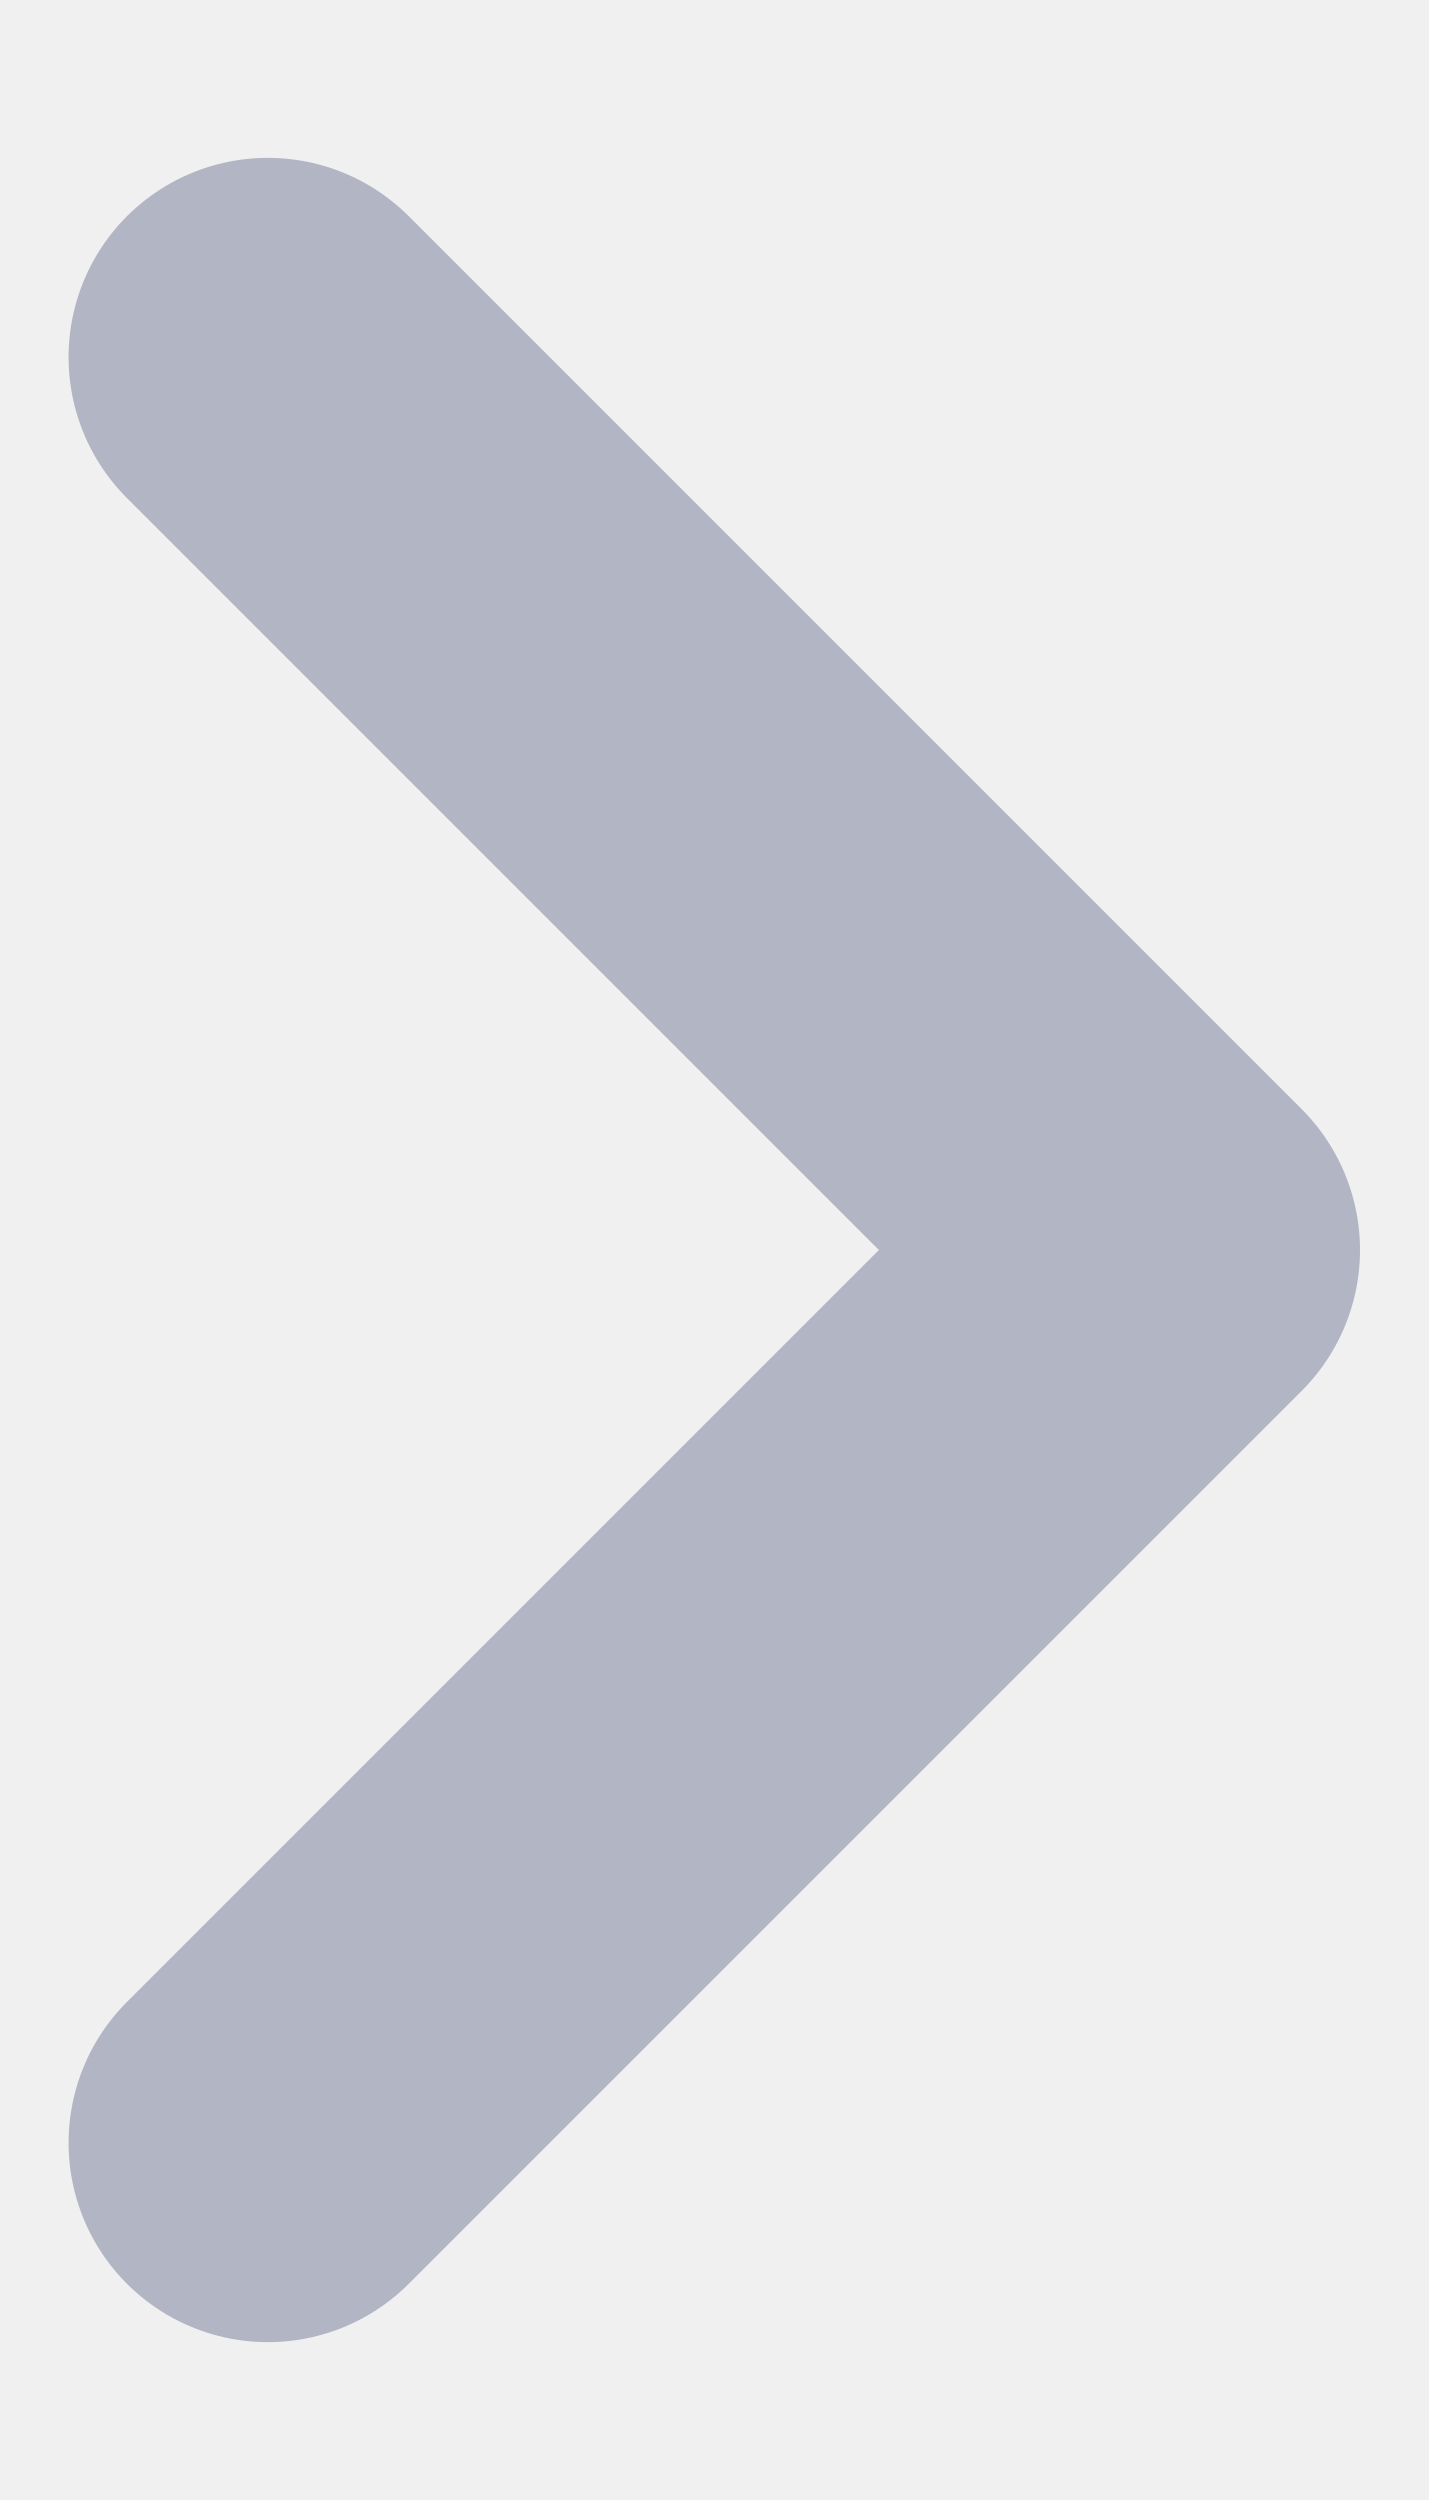
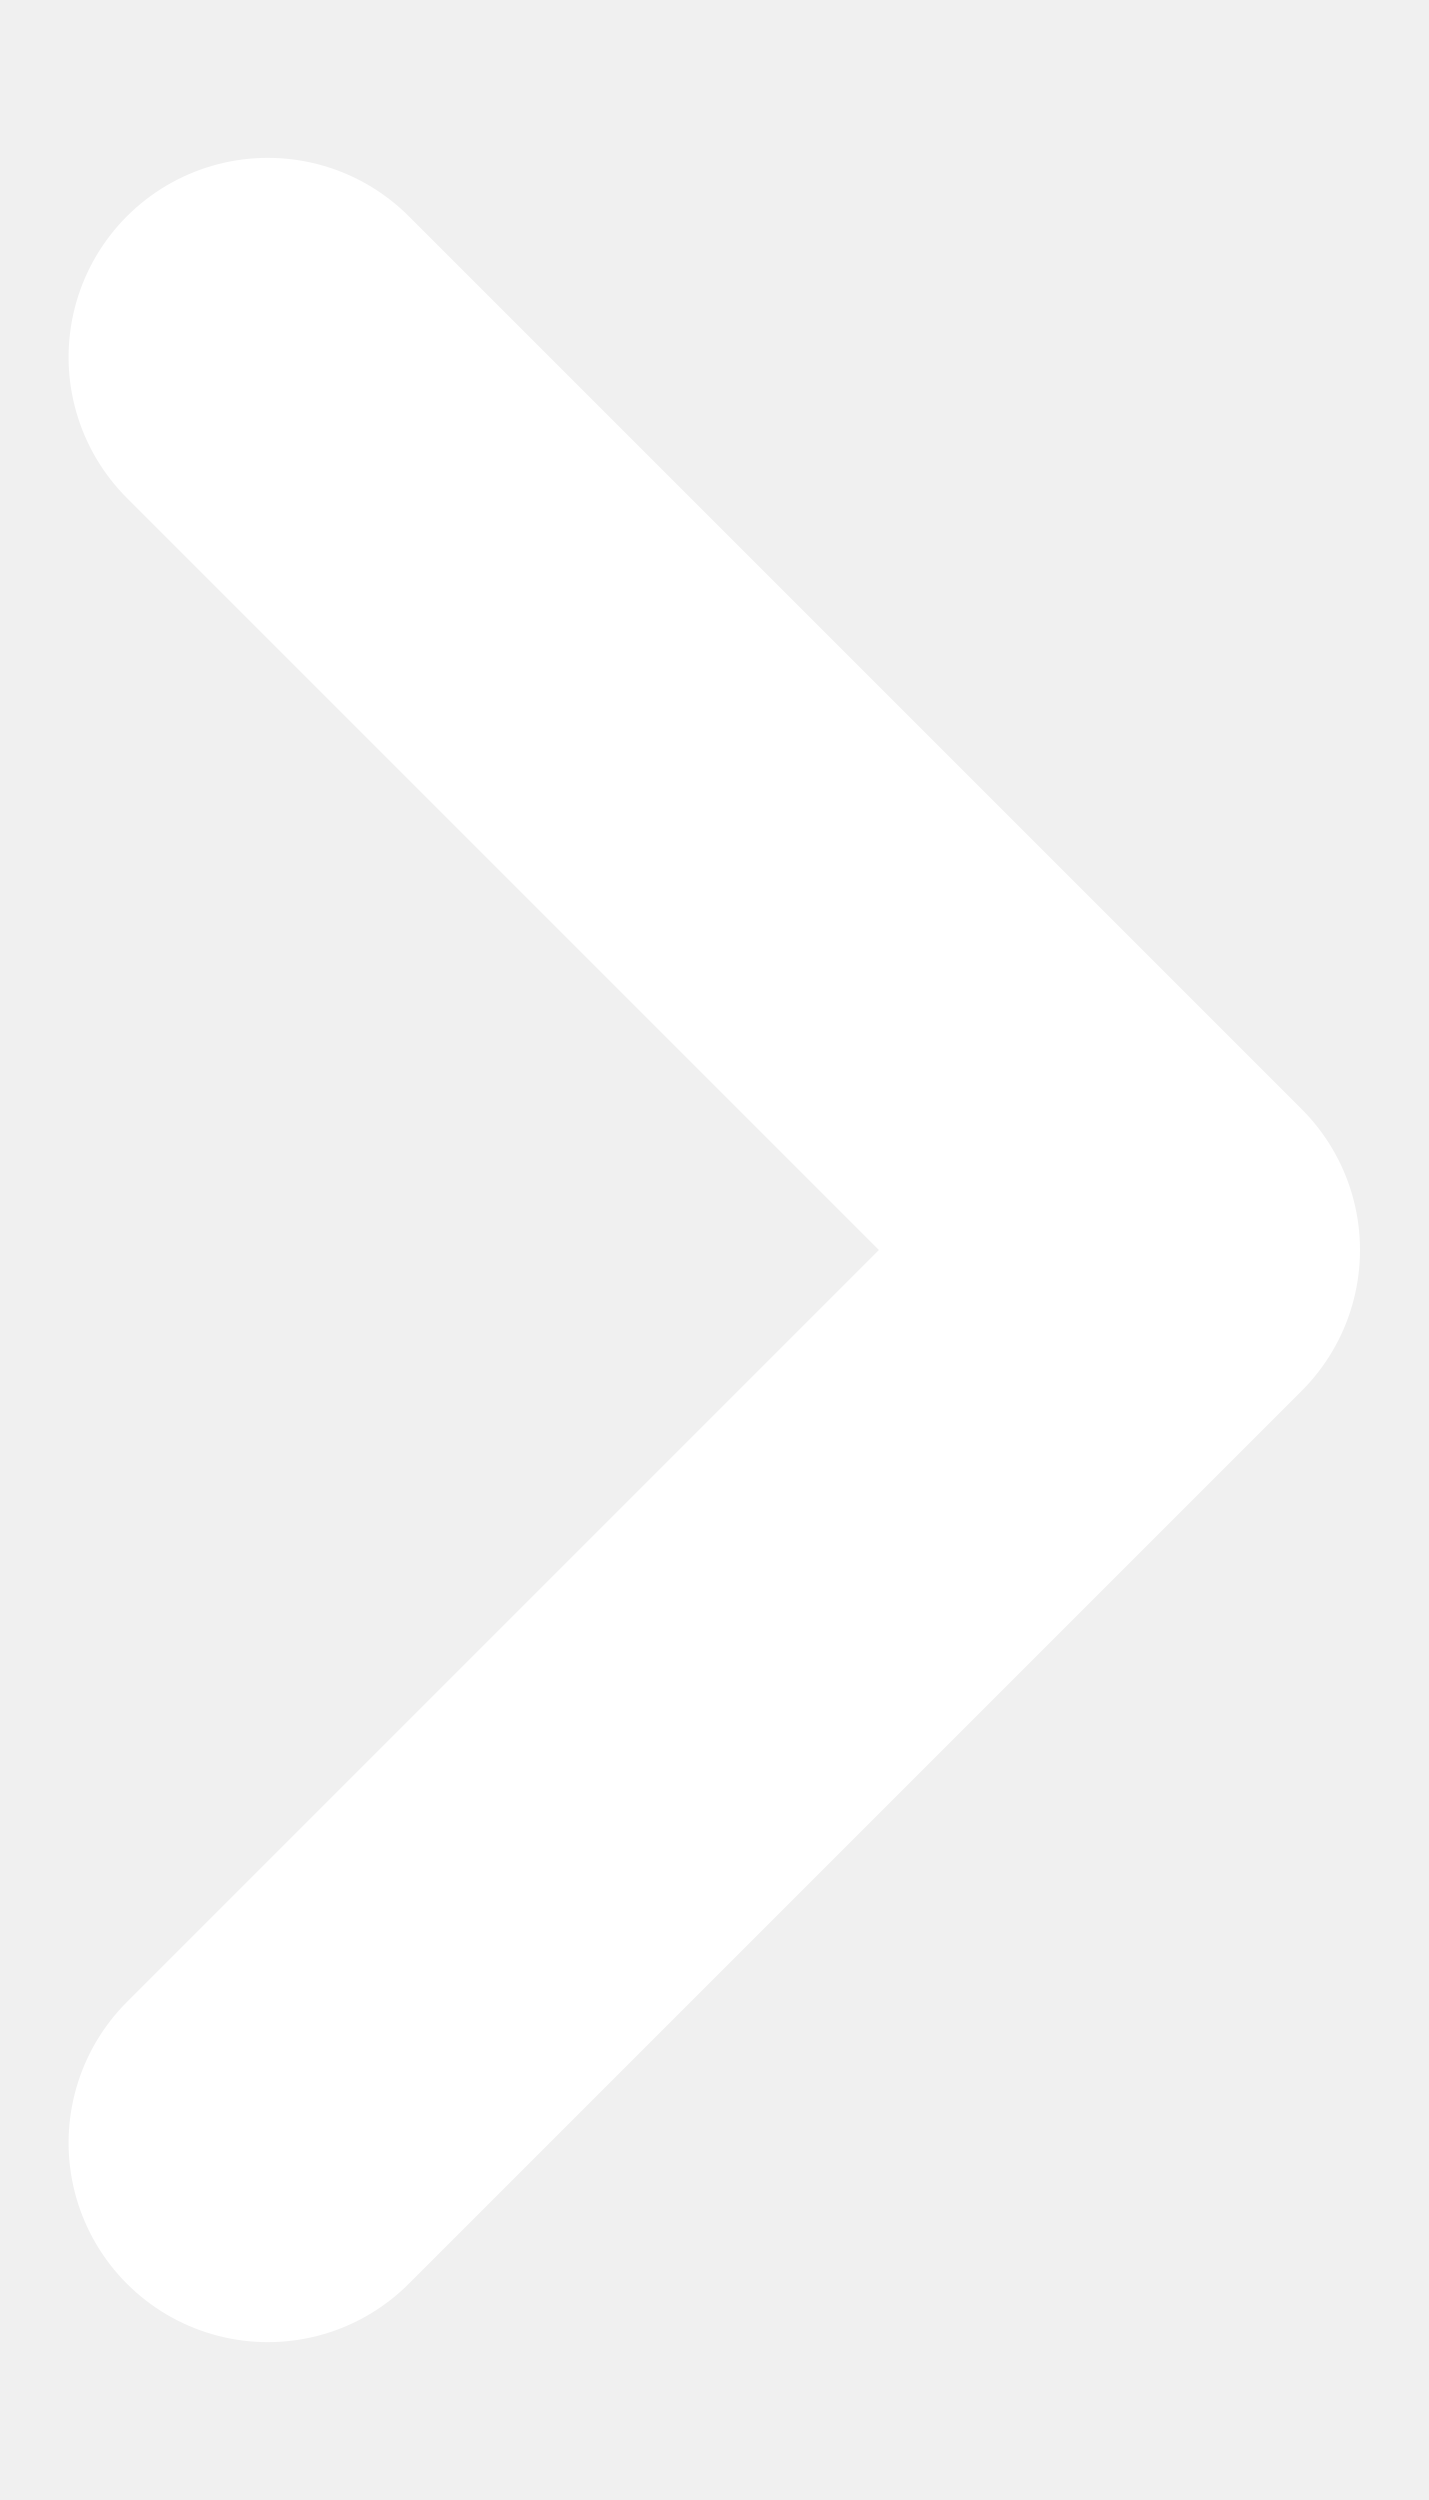
<svg xmlns="http://www.w3.org/2000/svg" width="8" height="14" viewBox="0 0 8 14" fill="none">
-   <path d="M1.5 12L6.5 7L1.5 2" stroke="#B1B5C4" stroke-width="2.232" stroke-linecap="round" stroke-linejoin="round" />
+   <path d="M1.5 12L6.5 7L1.5 2" stroke="#fff" stroke-width="2.232" stroke-linecap="round" stroke-linejoin="round" />
</svg>
